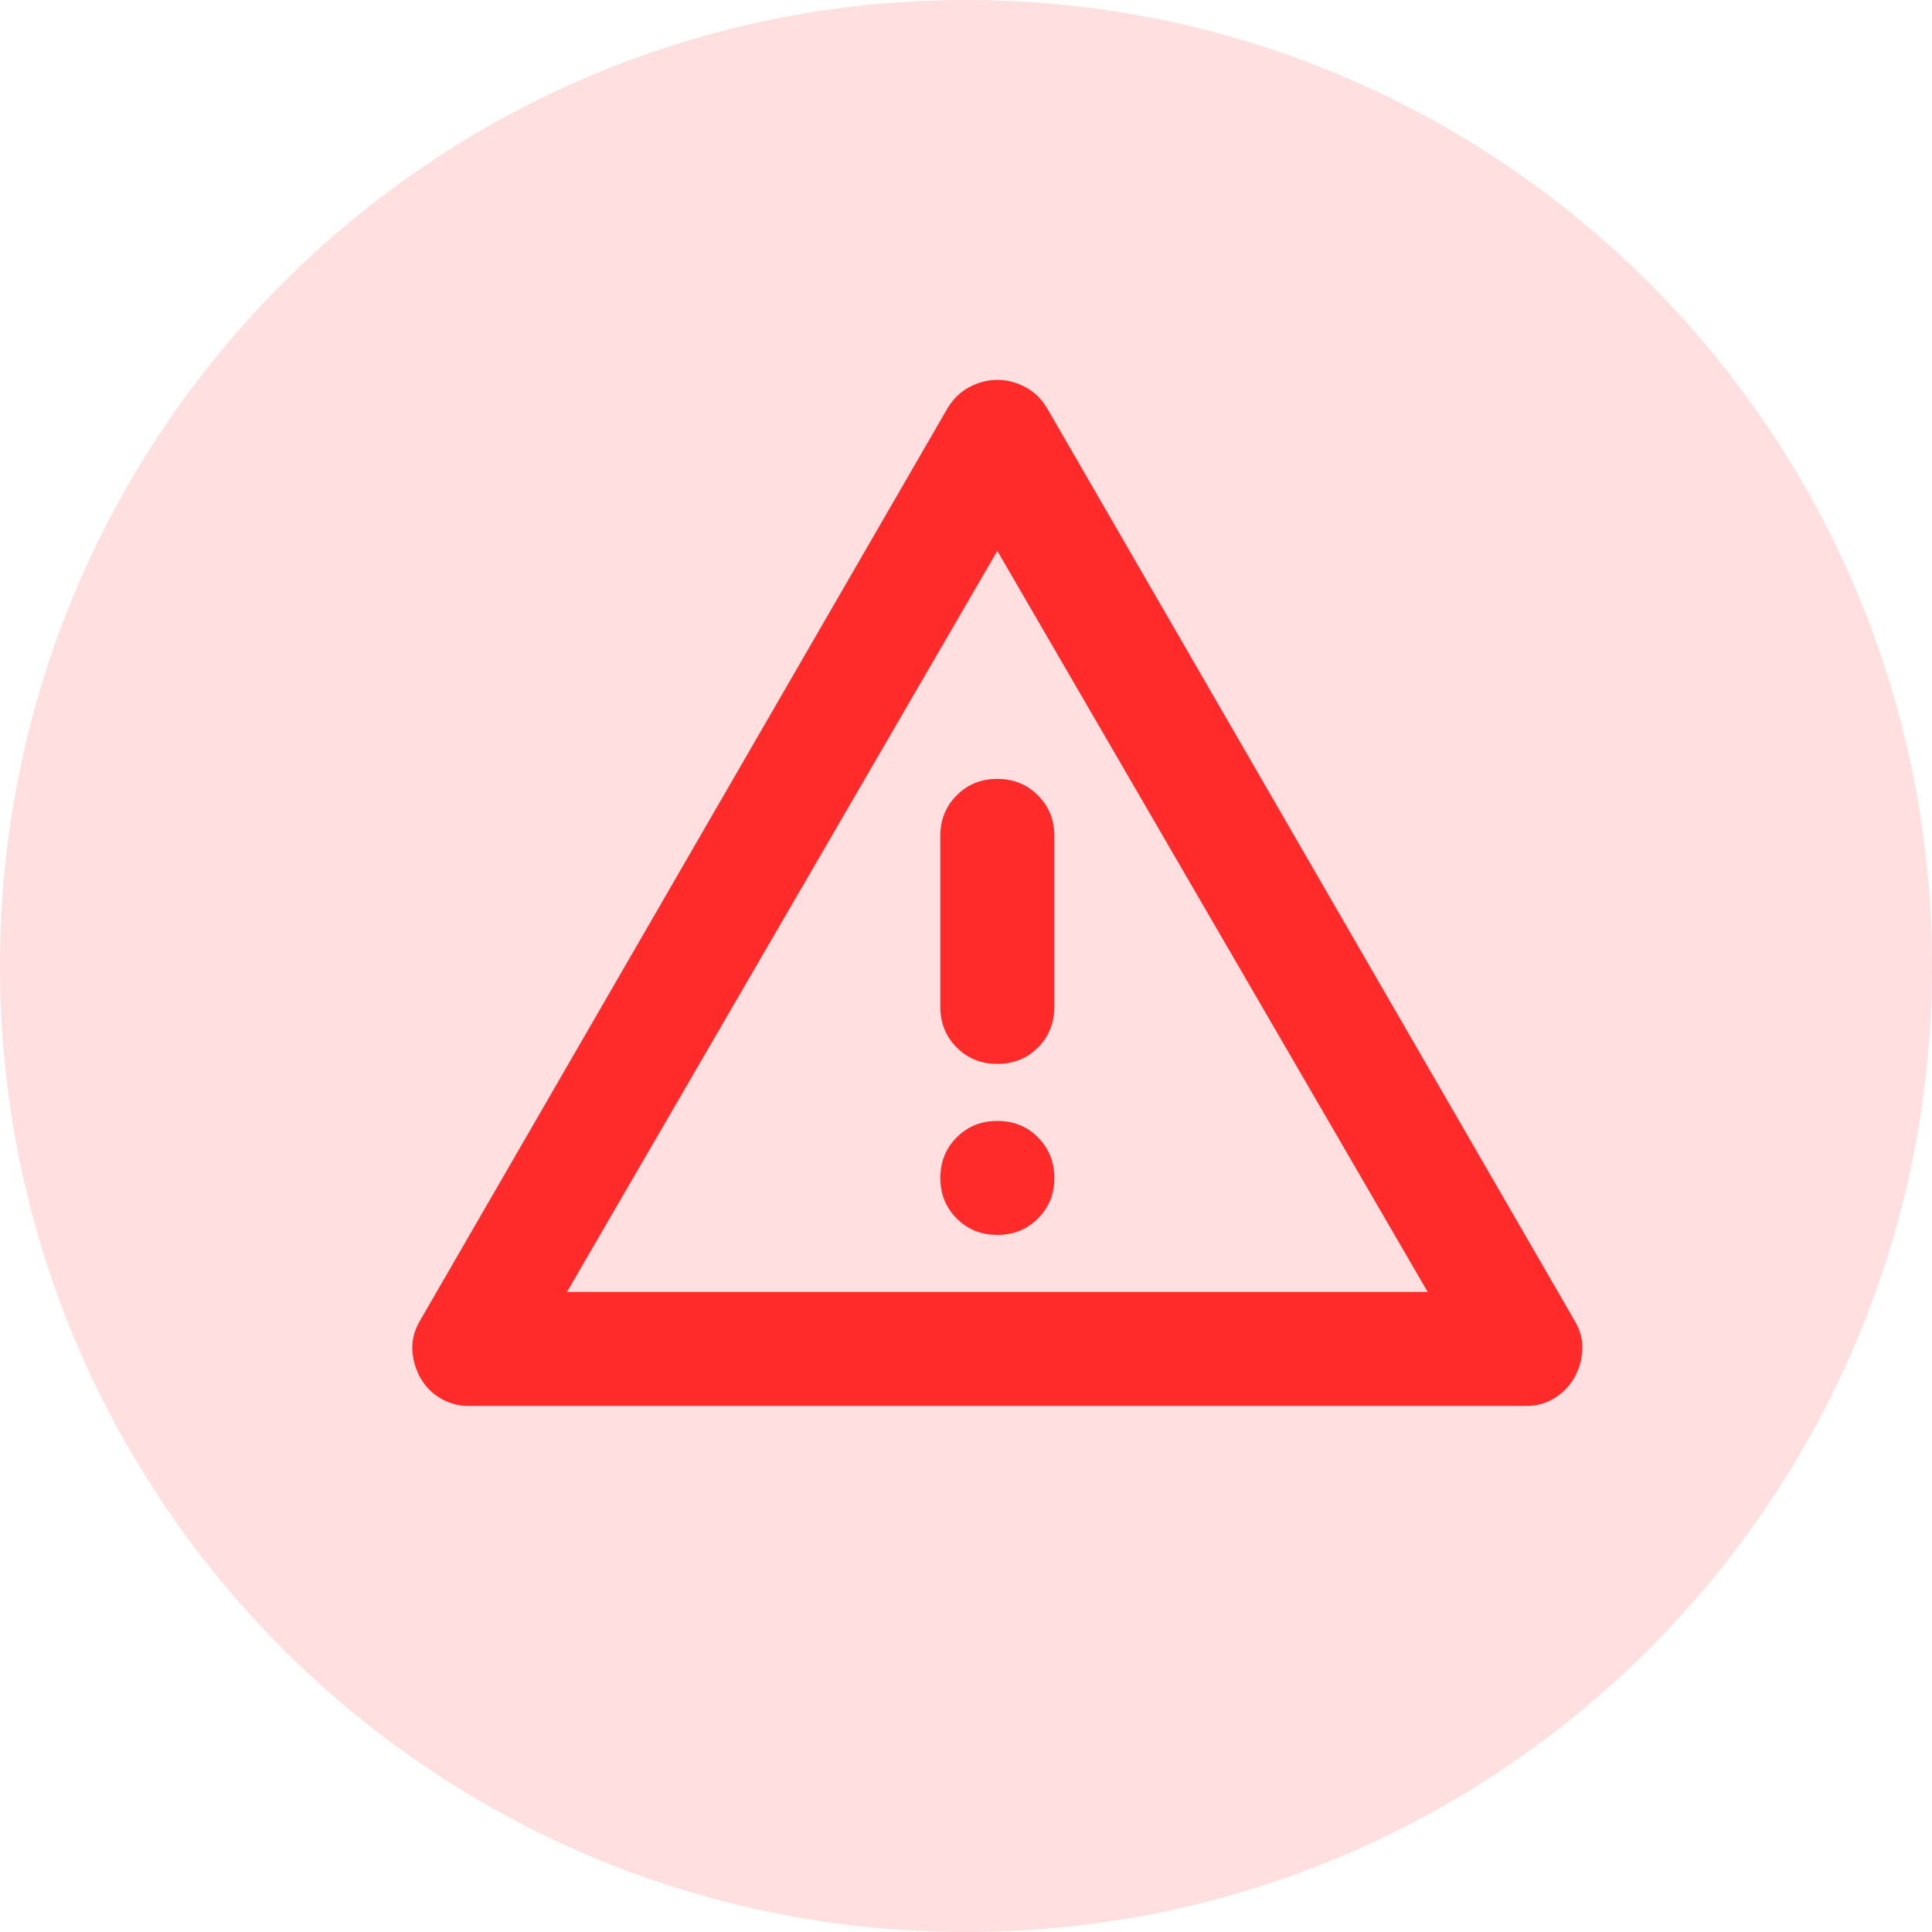
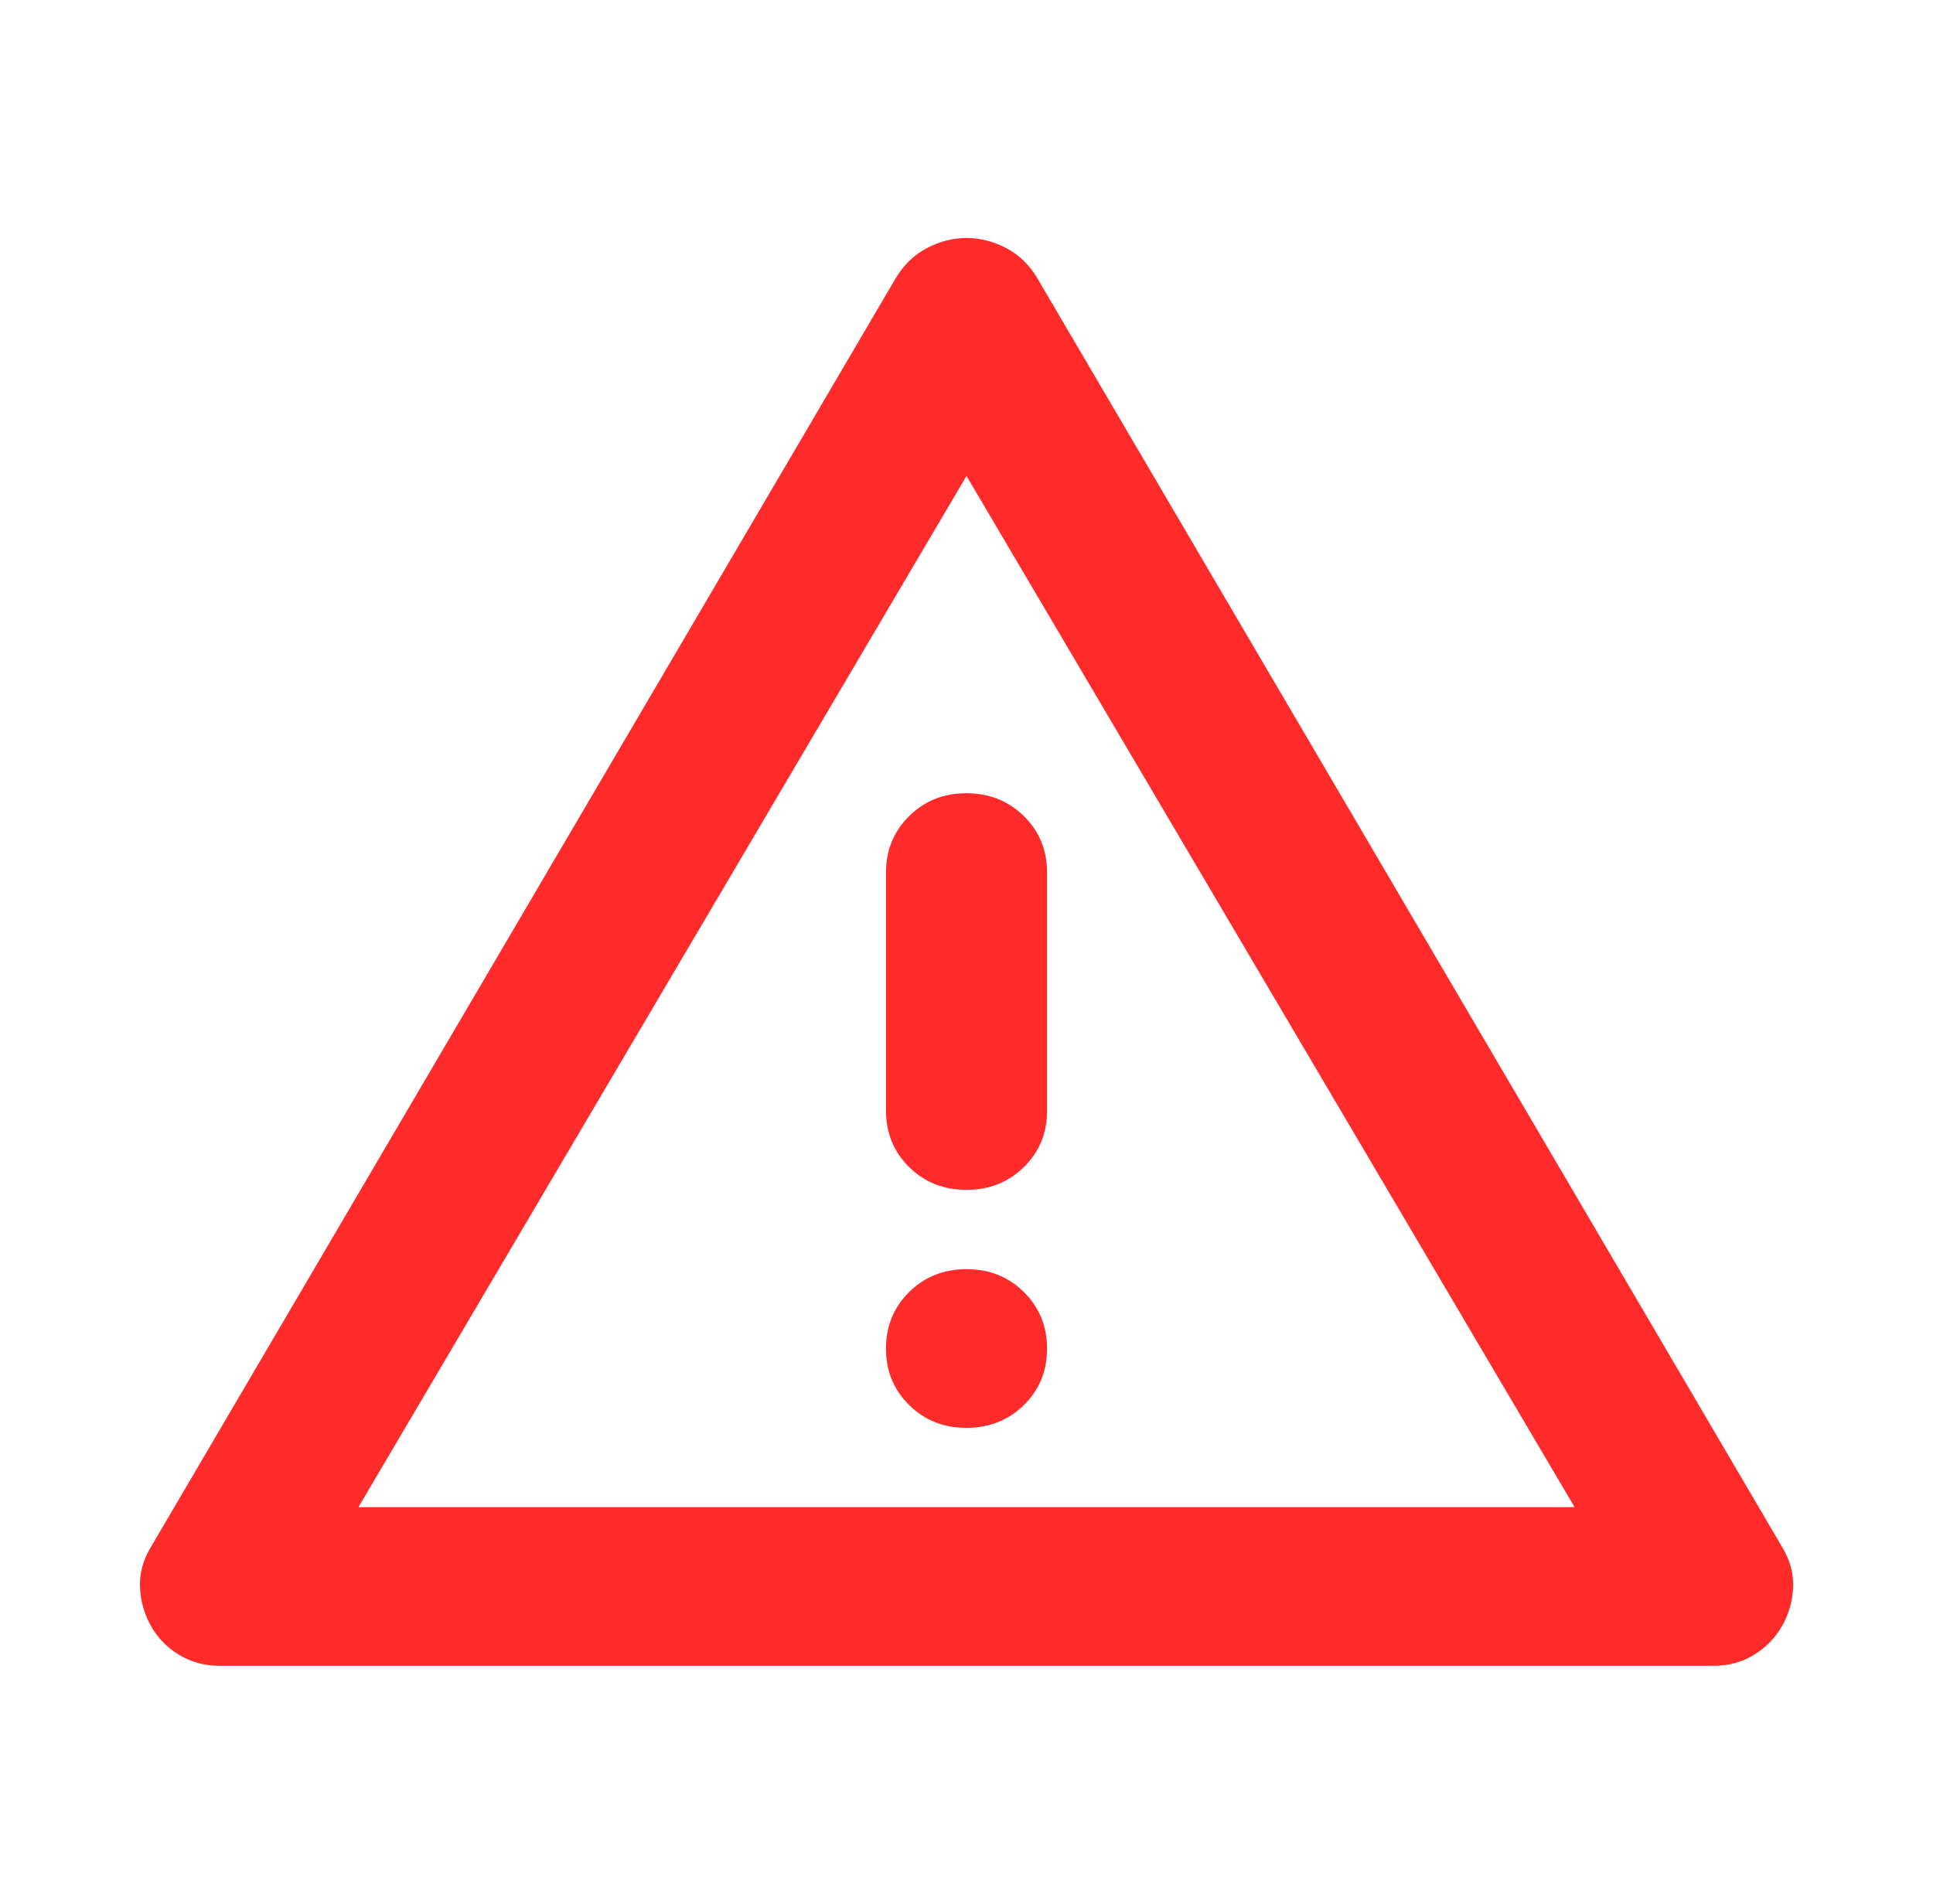
- <svg xmlns="http://www.w3.org/2000/svg" width="37" height="37" viewBox="0 0 37 37" fill="none">
-   <circle cx="18.5" cy="18.5" r="18.5" fill="#FFDFDF" />
-   <path d="M8.975 26.925C8.775 26.925 8.593 26.875 8.429 26.775C8.265 26.676 8.138 26.544 8.047 26.379C7.956 26.215 7.906 26.037 7.897 25.846C7.889 25.656 7.939 25.469 8.047 25.287L18.145 7.821C18.254 7.639 18.395 7.502 18.569 7.411C18.742 7.32 18.919 7.275 19.1 7.275C19.281 7.275 19.459 7.32 19.633 7.411C19.807 7.502 19.948 7.639 20.055 7.821L30.153 25.287C30.262 25.469 30.313 25.656 30.304 25.847C30.295 26.039 30.245 26.216 30.153 26.379C30.062 26.542 29.934 26.674 29.771 26.775C29.608 26.877 29.426 26.926 29.225 26.925H8.975ZM10.858 24.742H27.342L19.1 10.55L10.858 24.742ZM19.1 23.65C19.41 23.65 19.669 23.545 19.878 23.335C20.088 23.126 20.192 22.867 20.192 22.558C20.191 22.25 20.086 21.991 19.877 21.781C19.669 21.571 19.41 21.467 19.1 21.467C18.791 21.467 18.532 21.571 18.323 21.781C18.114 21.991 18.009 22.25 18.009 22.558C18.008 22.867 18.113 23.126 18.323 23.337C18.533 23.547 18.792 23.651 19.1 23.65ZM19.1 20.375C19.41 20.375 19.669 20.27 19.878 20.061C20.088 19.851 20.192 19.592 20.192 19.283V16.008C20.192 15.699 20.087 15.44 19.877 15.231C19.668 15.022 19.409 14.917 19.1 14.917C18.792 14.916 18.532 15.021 18.323 15.231C18.113 15.441 18.009 15.7 18.009 16.008V19.283C18.009 19.593 18.113 19.852 18.323 20.062C18.532 20.271 18.792 20.376 19.1 20.375Z" fill="#FF2B2B" />
+ <svg xmlns="http://www.w3.org/2000/svg" width="67" height="66" viewBox="0 0 67 66" fill="none">
+   <path d="M7.607 57.75C7.096 57.75 6.63 57.624 6.212 57.373C5.793 57.122 5.467 56.789 5.235 56.375C5.002 55.961 4.874 55.513 4.852 55.033C4.83 54.553 4.957 54.083 5.235 53.625L31.058 9.625C31.337 9.167 31.698 8.823 32.141 8.594C32.584 8.365 33.037 8.25 33.5 8.25C33.964 8.25 34.418 8.365 34.862 8.594C35.307 8.823 35.667 9.167 35.943 9.625L61.766 53.625C62.045 54.083 62.173 54.554 62.151 55.036C62.129 55.518 62 55.964 61.766 56.375C61.531 56.786 61.206 57.118 60.789 57.373C60.372 57.628 59.907 57.754 59.393 57.75H7.607ZM12.423 52.25H54.577L33.5 16.5L12.423 52.25ZM33.5 49.5C34.291 49.5 34.955 49.236 35.491 48.708C36.027 48.18 36.294 47.527 36.292 46.75C36.29 45.973 36.022 45.32 35.488 44.792C34.954 44.264 34.291 44 33.5 44C32.709 44 32.047 44.264 31.512 44.792C30.978 45.32 30.71 45.973 30.709 46.75C30.707 47.527 30.975 48.181 31.512 48.711C32.05 49.241 32.713 49.504 33.5 49.5ZM33.5 41.25C34.291 41.25 34.955 40.986 35.491 40.458C36.027 39.93 36.294 39.277 36.292 38.5V30.25C36.292 29.471 36.024 28.818 35.488 28.292C34.952 27.766 34.289 27.502 33.5 27.5C32.711 27.498 32.048 27.762 31.512 28.292C30.977 28.822 30.709 29.474 30.709 30.25V38.5C30.709 39.279 30.977 39.933 31.512 40.461C32.048 40.989 32.711 41.252 33.5 41.25Z" fill="#FF2B2B" />
</svg>
